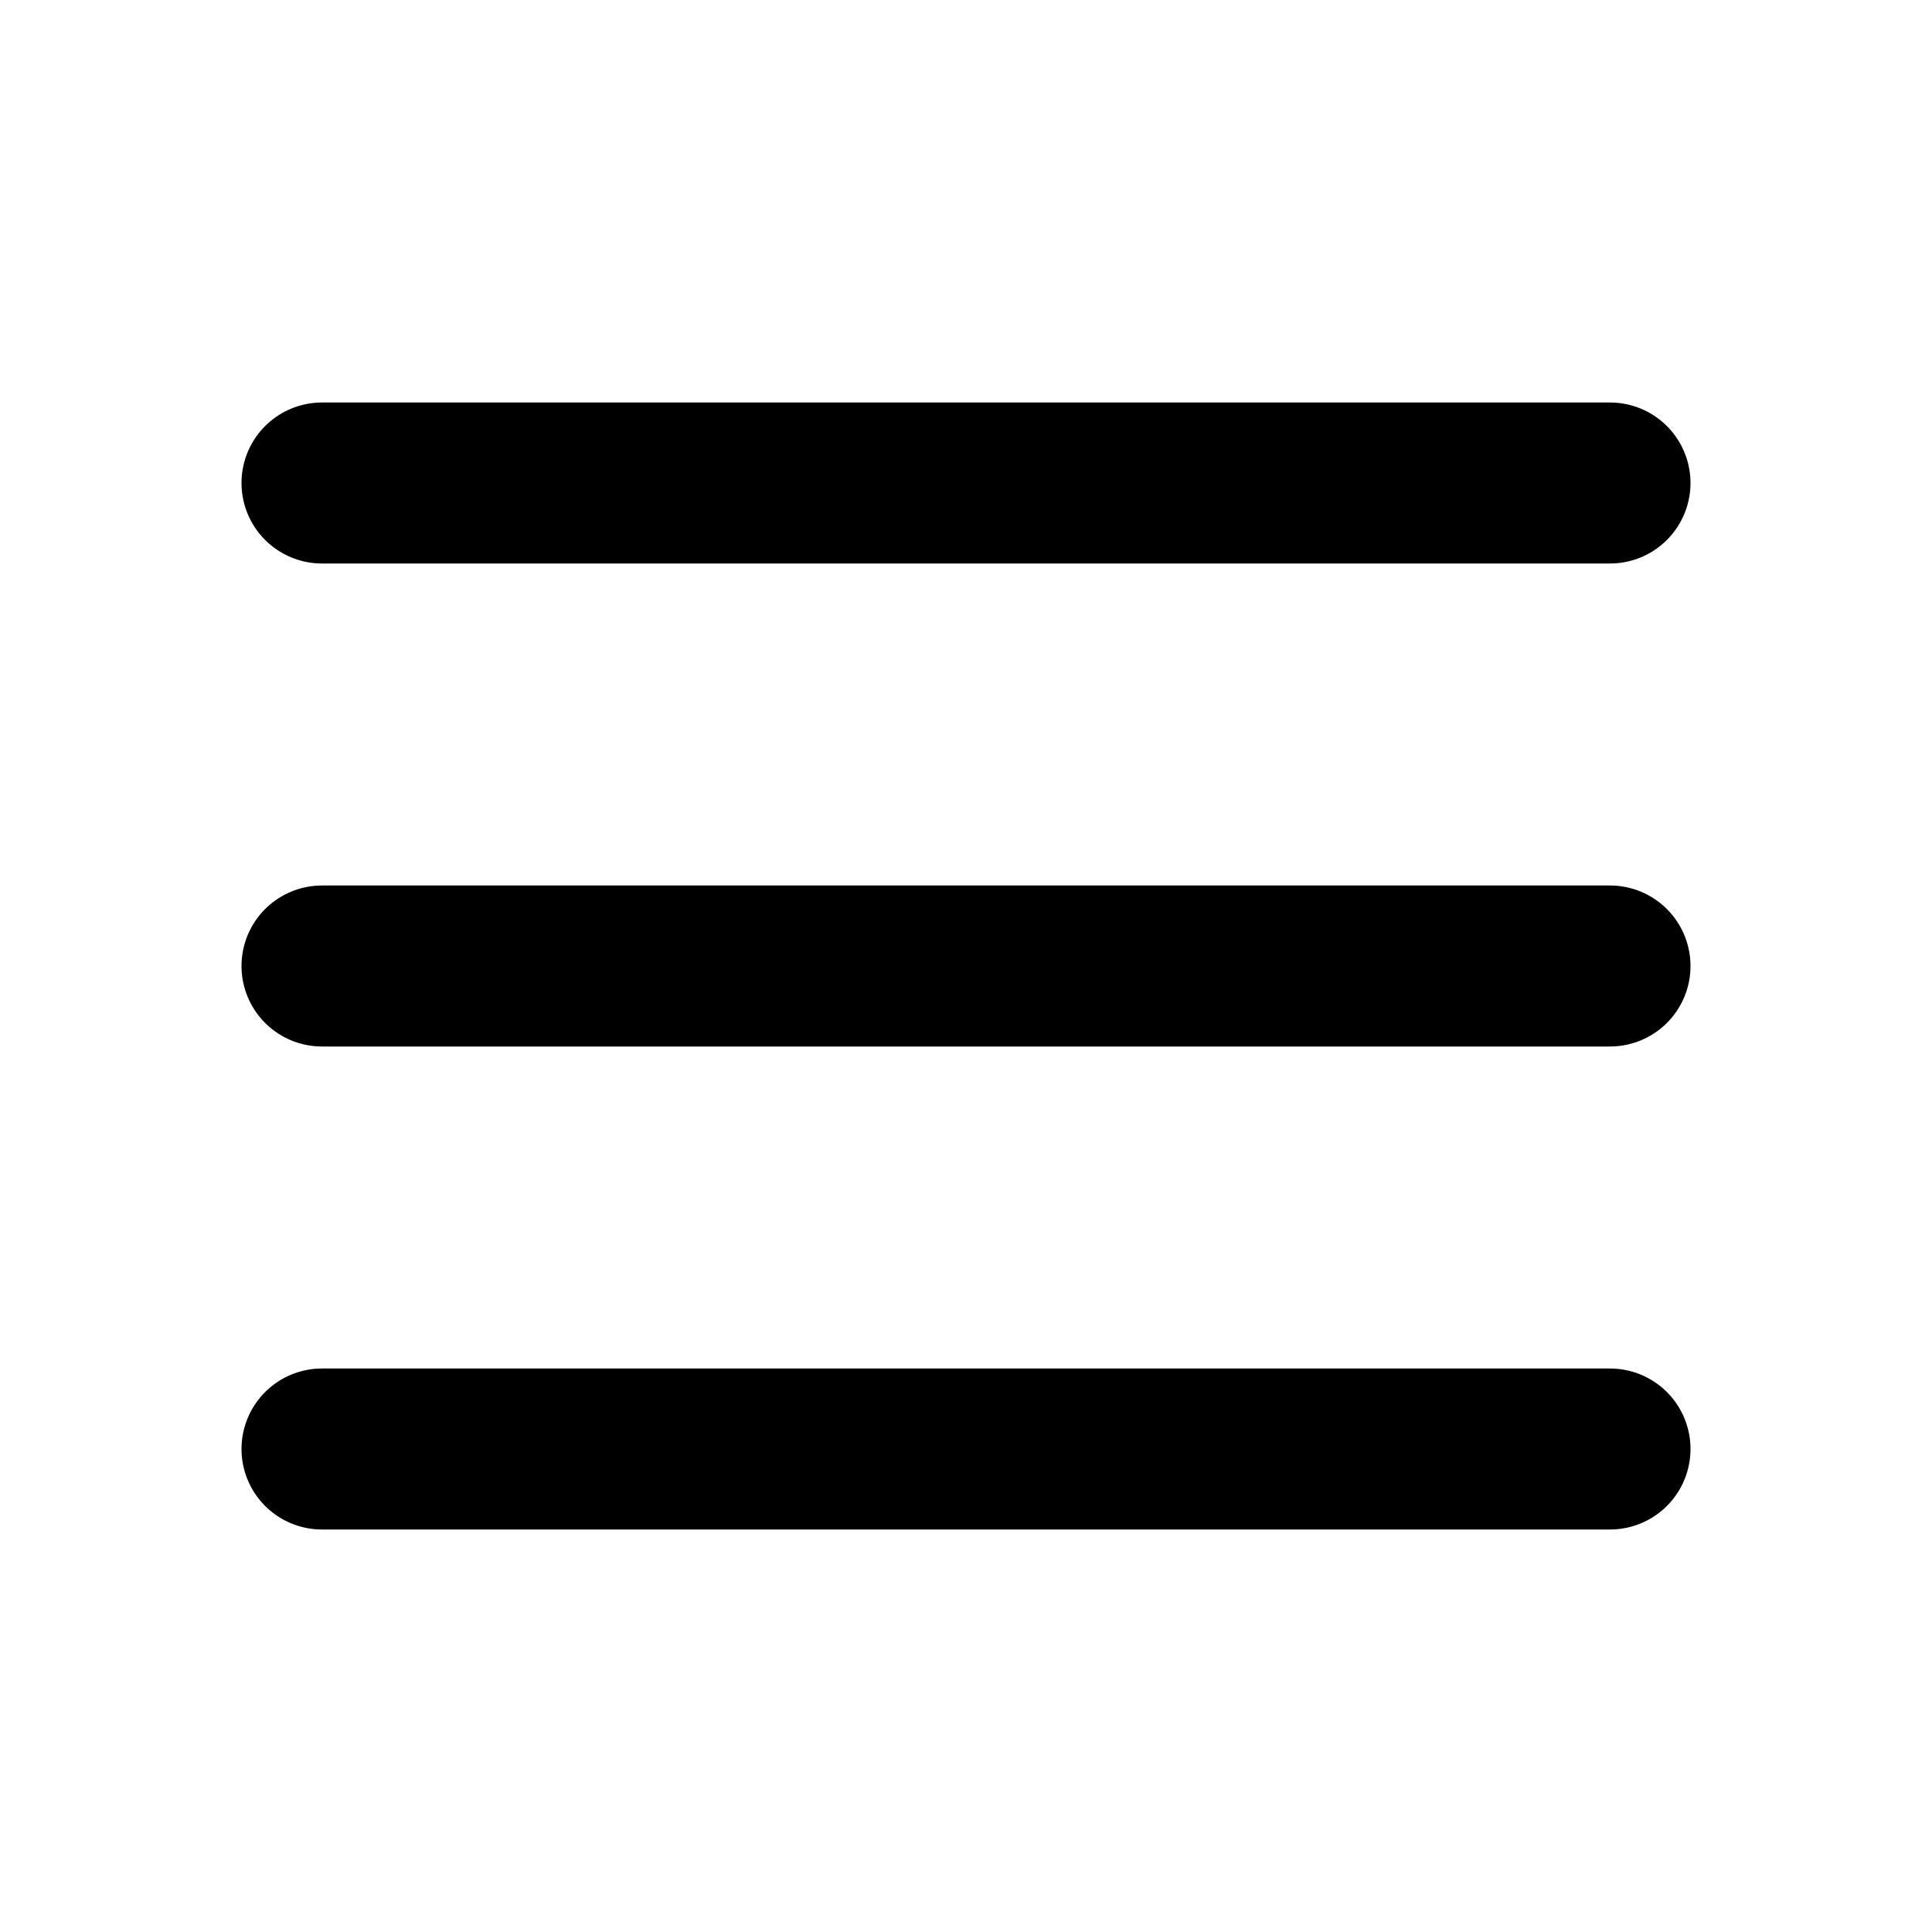
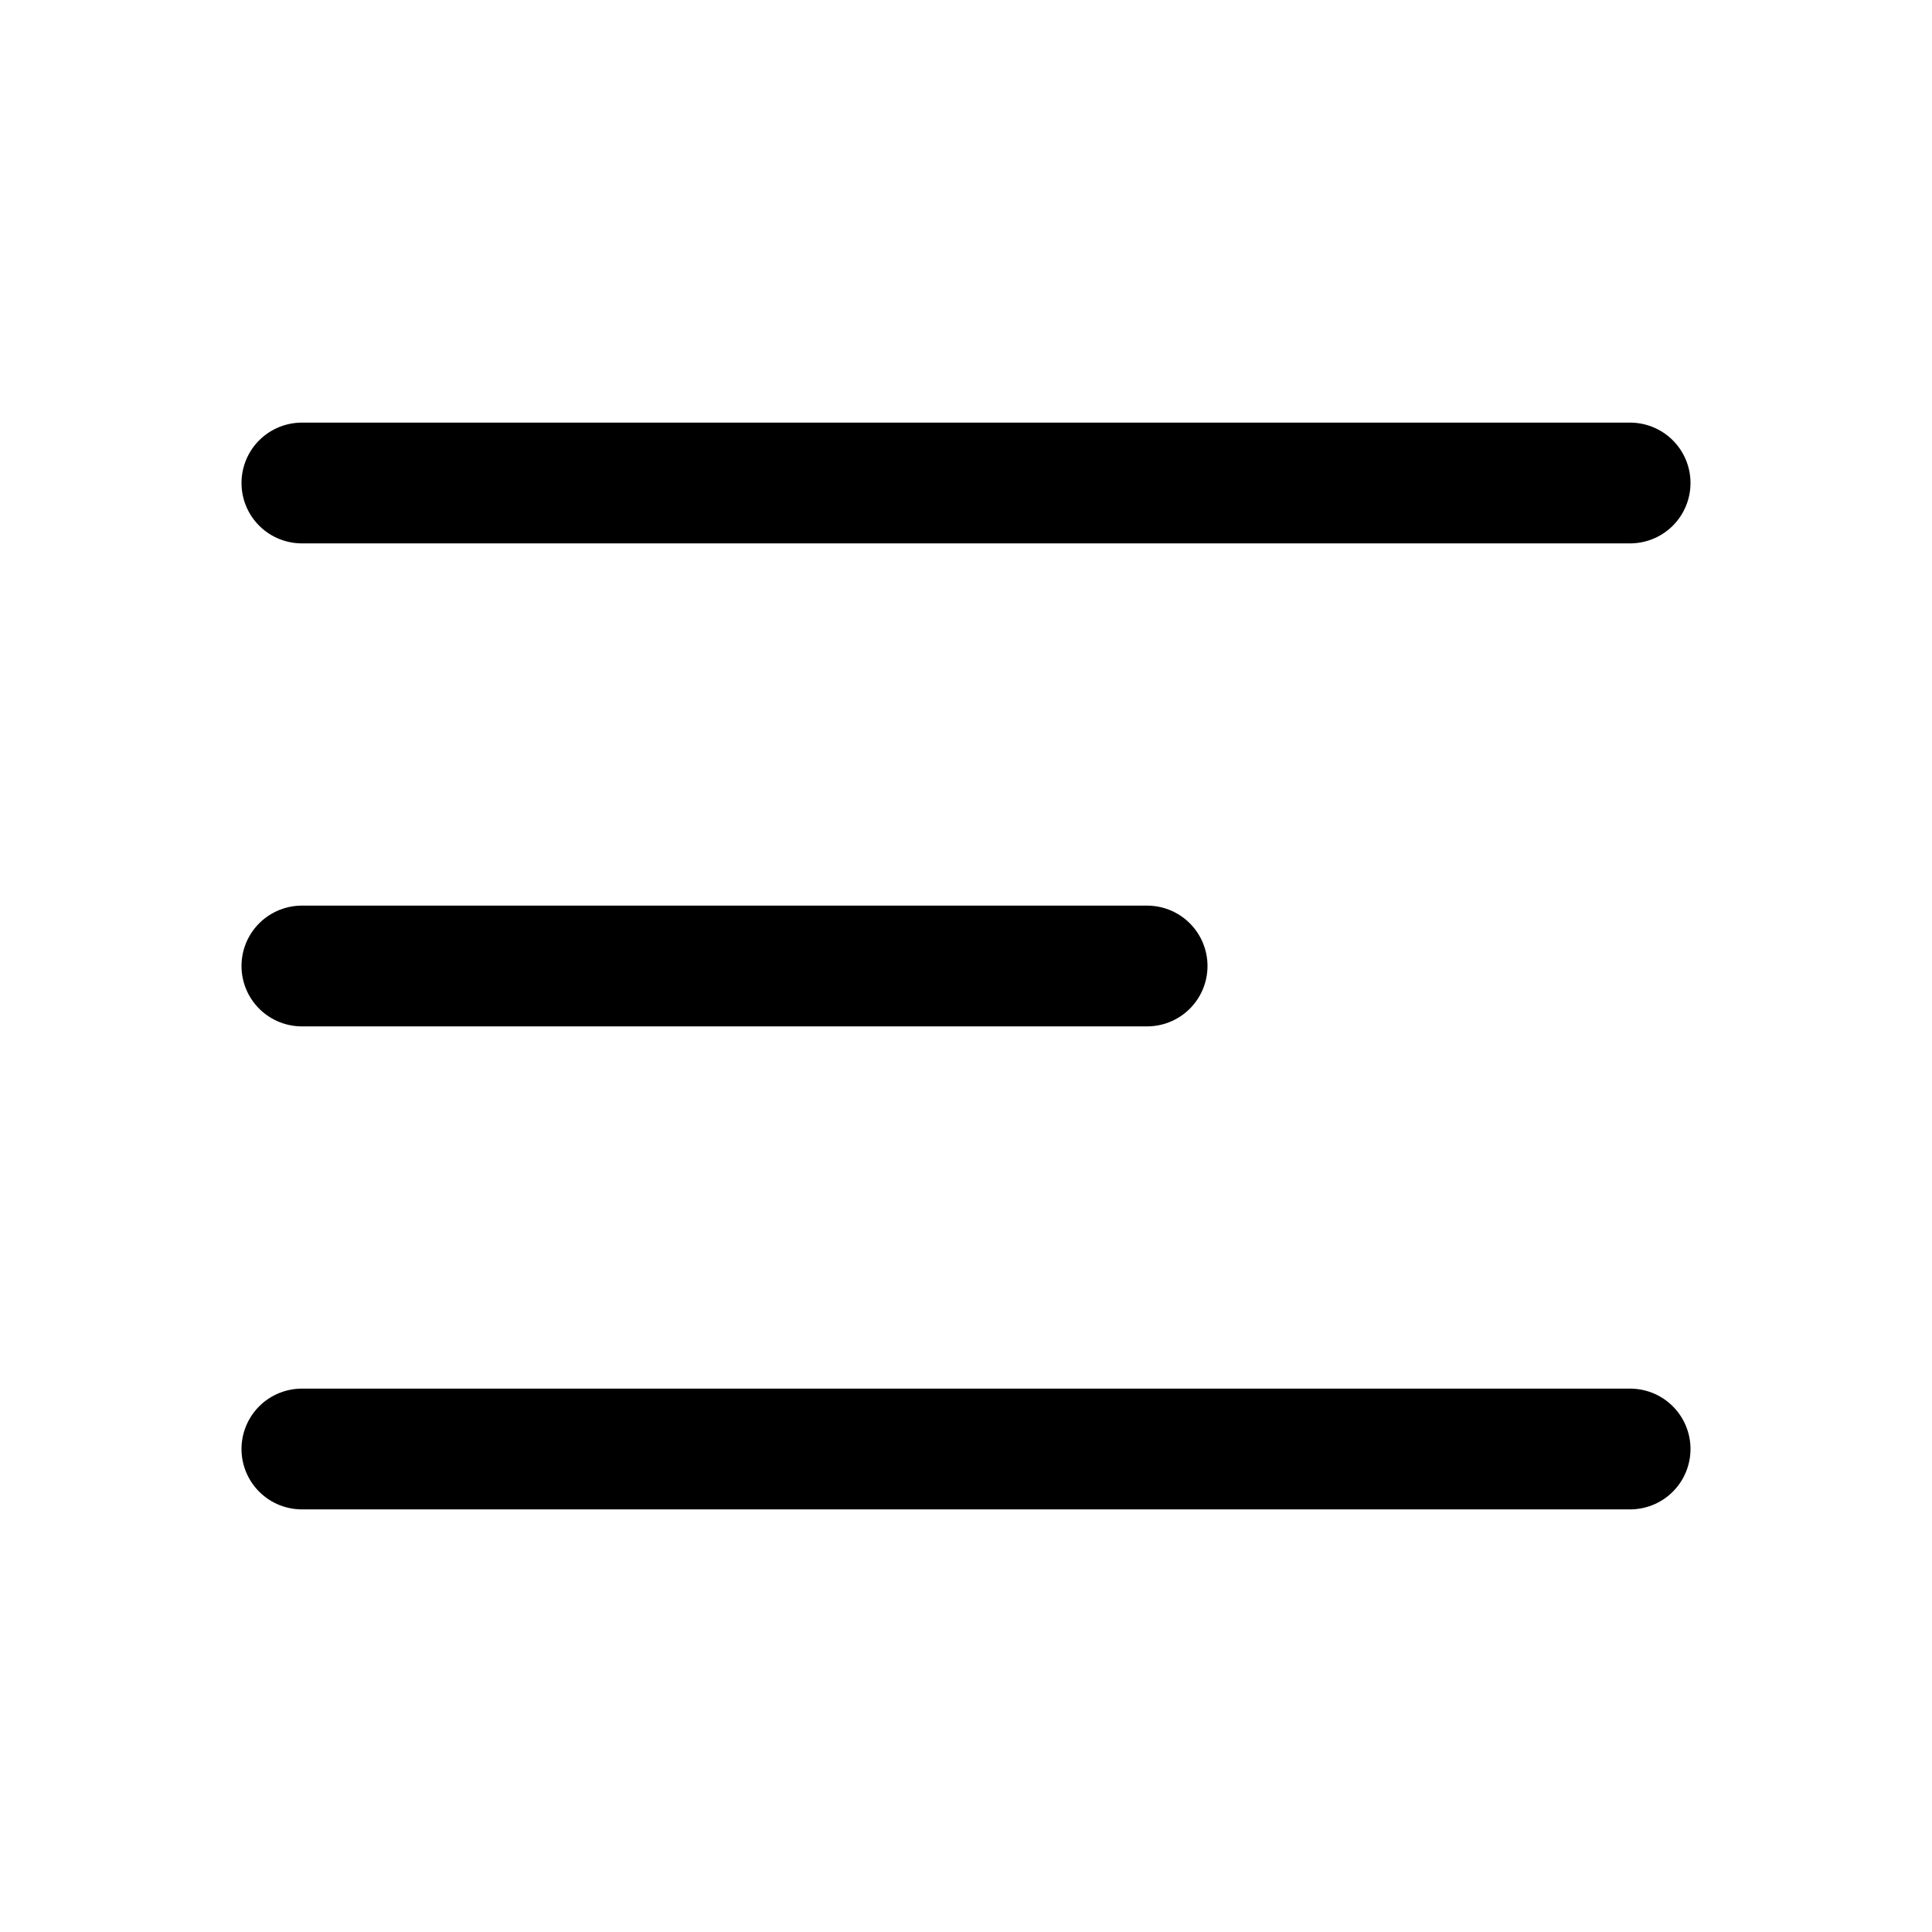
- <svg xmlns="http://www.w3.org/2000/svg" viewBox="0 0 24 24" fill="none" stroke="currentColor" stroke-width="2" stroke-linecap="round" stroke-linejoin="round">
-   <path d="M4 6h16" />
-   <path d="M4 12h16" />
-   <path d="M4 18h16" />
+ <svg xmlns="http://www.w3.org/2000/svg" viewBox="0 0 24 24" fill="none" stroke="currentColor" stroke-width="1.5" stroke-linecap="round" stroke-linejoin="round">
+   <path d="M3.75 6L20.25 6" data-role="detail" data-knock="out" />
+   <path d="M3.75 12L14.25 12" data-role="detail" data-knock="out" data-accent="true" />
+   <path d="M3.75 18L20.25 18" data-role="detail" data-knock="out" />
</svg>
